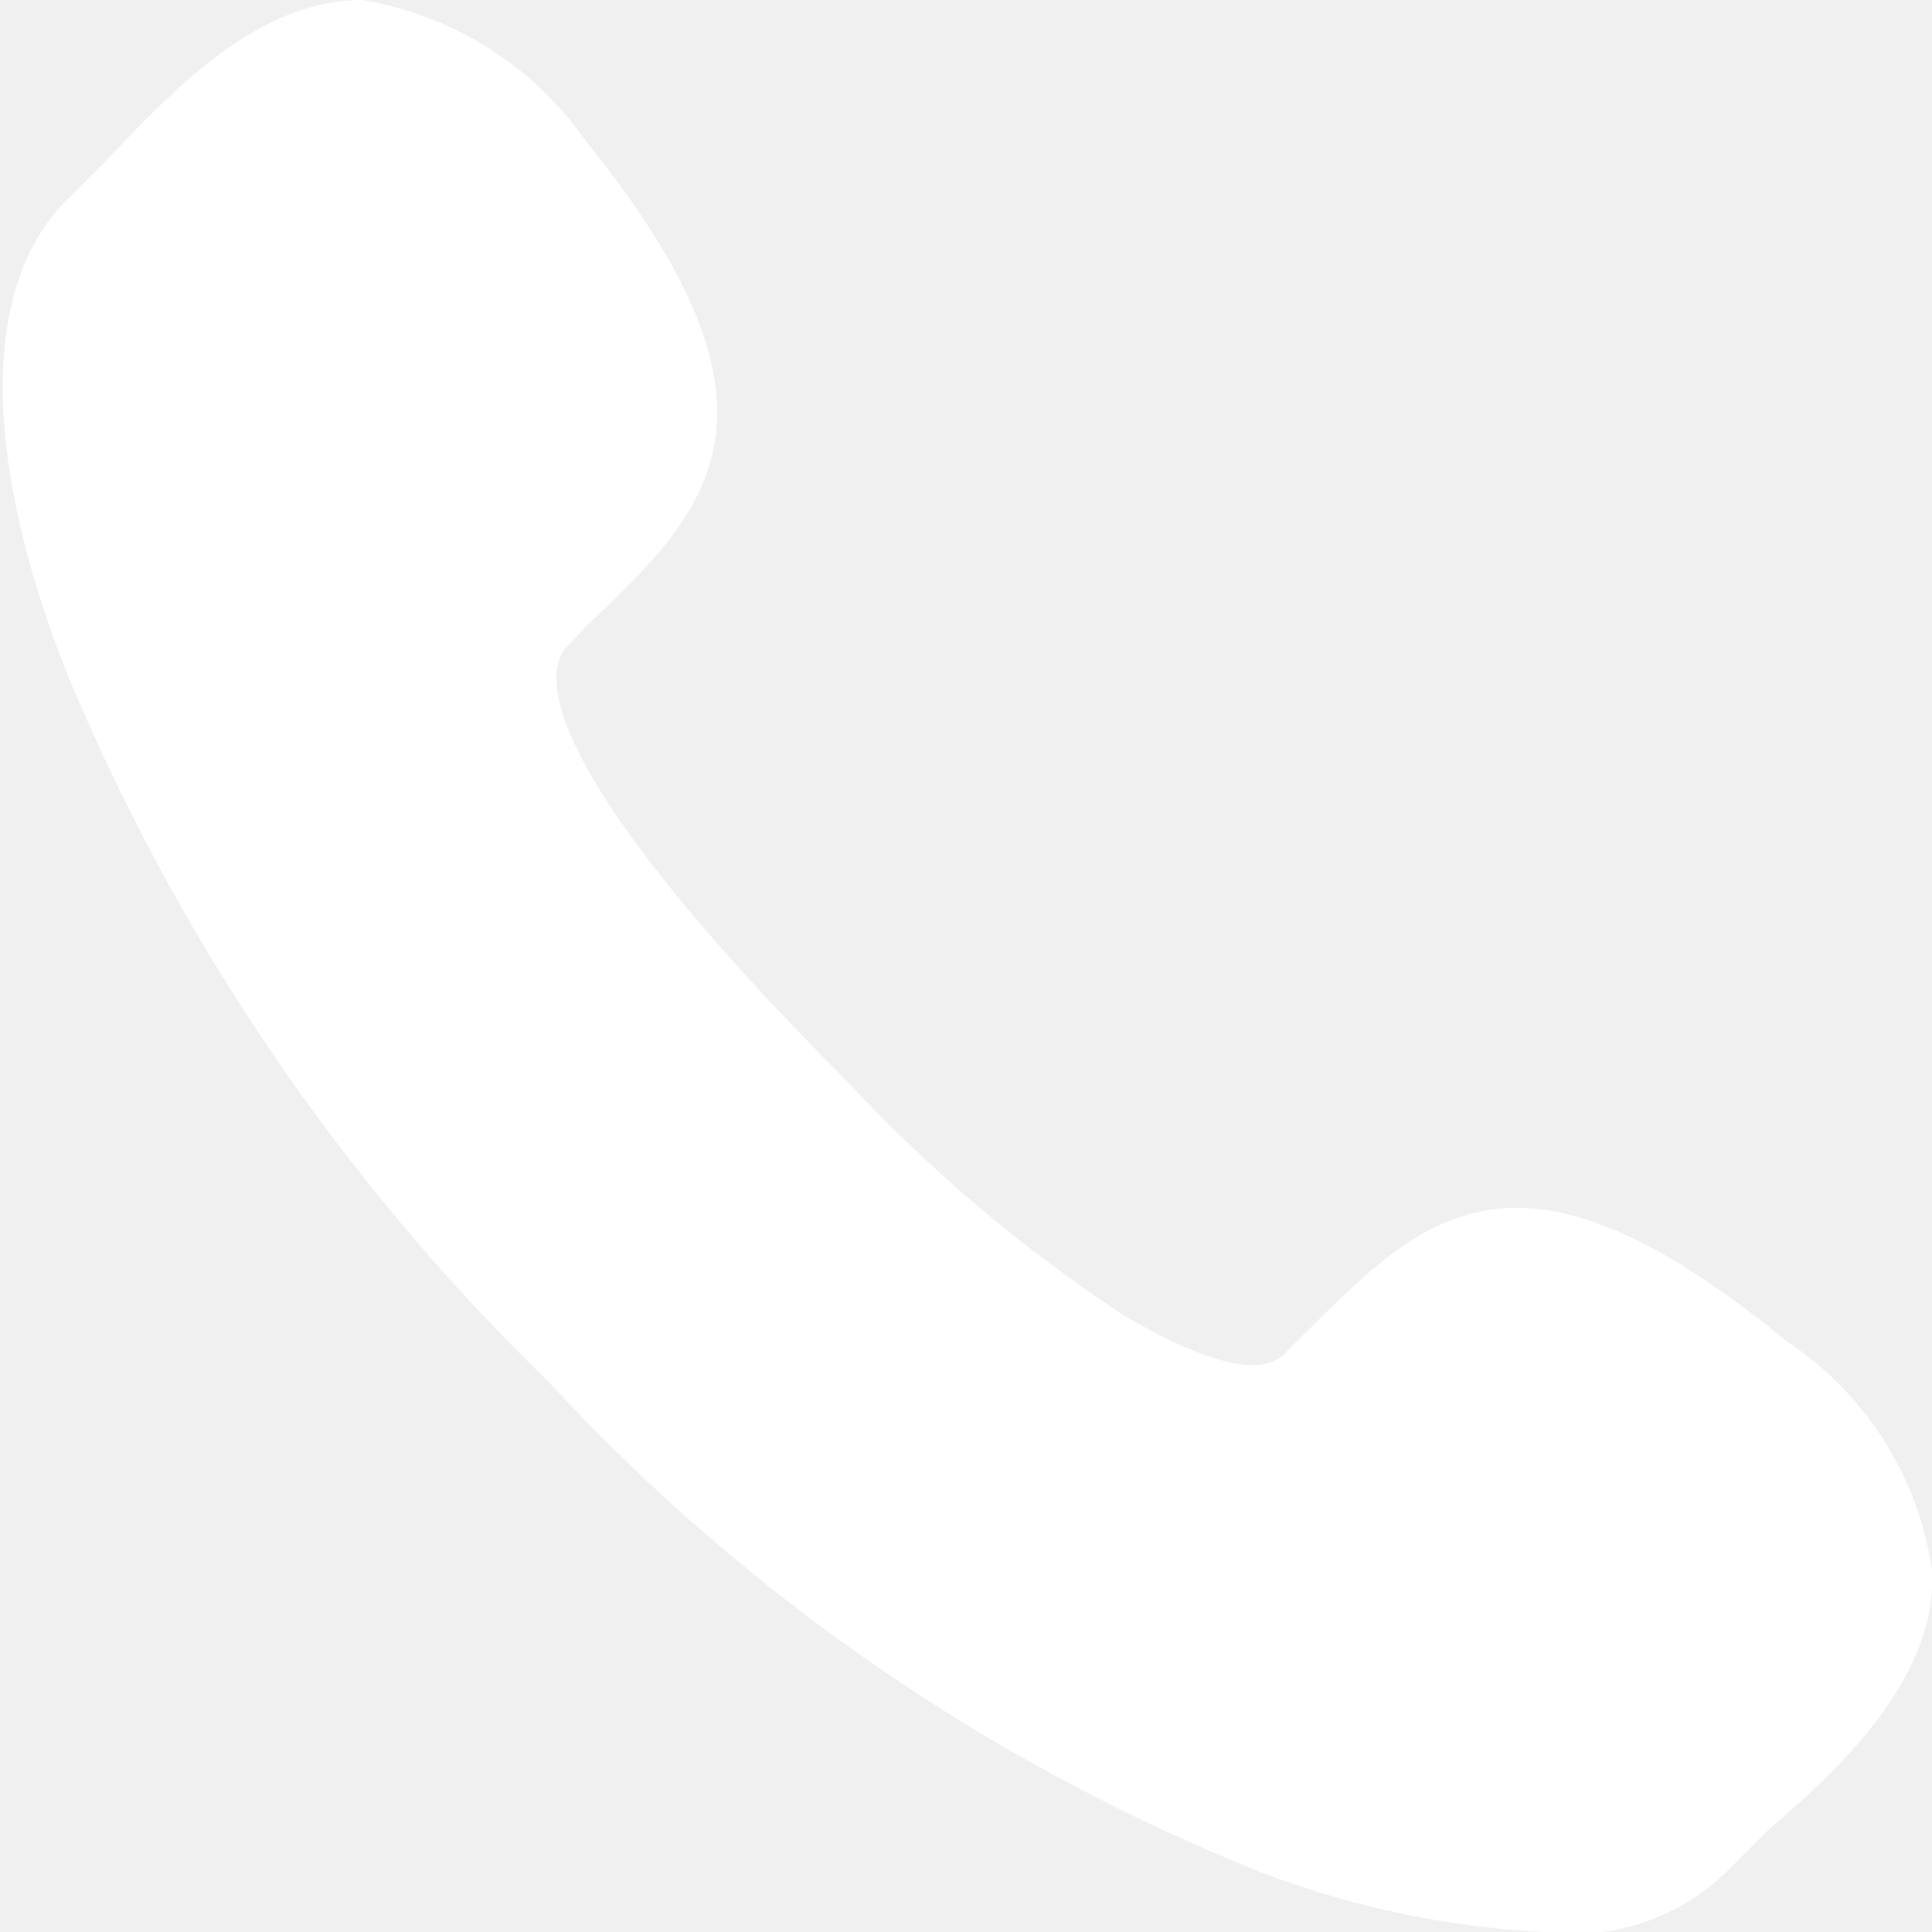
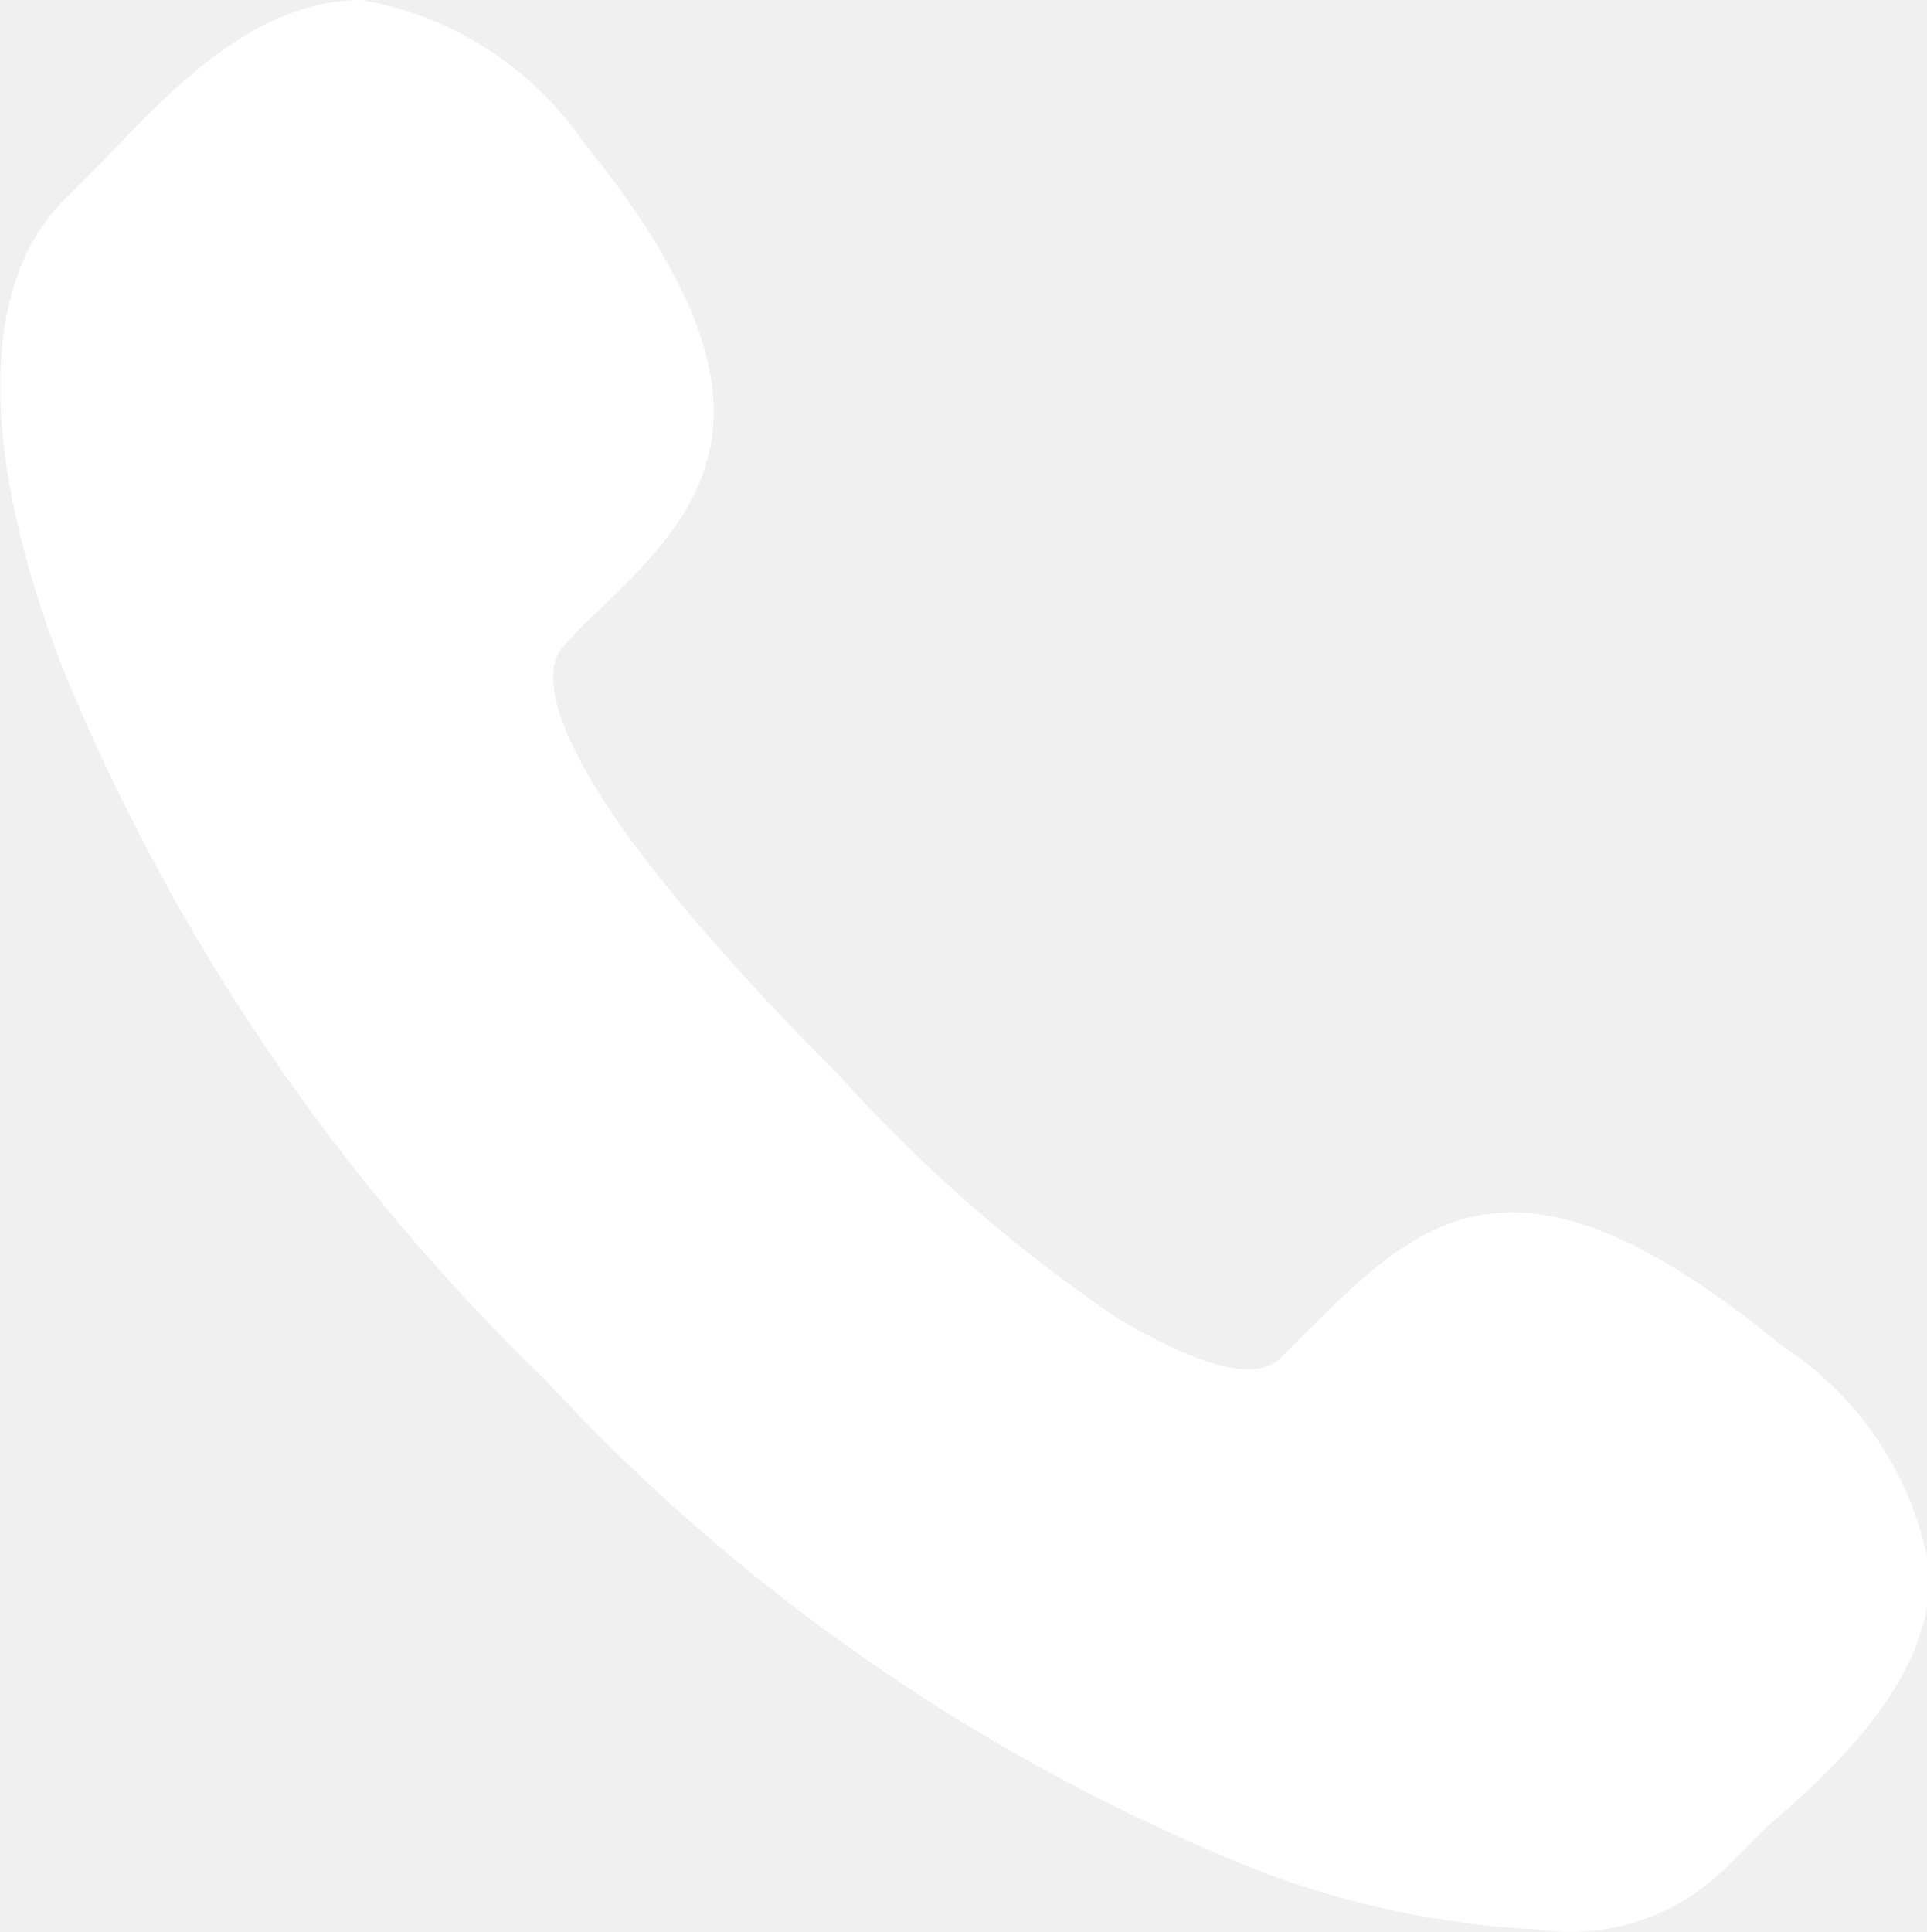
- <svg xmlns="http://www.w3.org/2000/svg" width="16" height="16" viewBox="0 0 16 16">
-   <path d="M12.78,16a7.7,7.7,0,0,1-2.3-.48,16.22,16.22,0,0,1-5.94-4.08,17.52,17.52,0,0,1-4-5.9c-.69-1.77-.69-3.17,0-3.87l.32-.32C1.43.75,2.13,0,3,0A2.82,2.82,0,0,1,4.86,1.18c1.82,2.25,1,3.06,0,4l-.16.17c-.16.16-.43.85,2.3,3.59A12.65,12.65,0,0,0,9.3,10.89c.38.22,1.07.59,1.34.32l.16-.16c1-1,1.77-1.77,4,.06A2.75,2.75,0,0,1,16,13c.05.85-.7,1.6-1.34,2.14l-.32.32A1.83,1.83,0,0,1,12.78,16Z" fill="#fff" />
+ <svg xmlns="http://www.w3.org/2000/svg" width="15.98" height="16.02" viewBox="0 0 15.98 16.02">
+   <path d="M12.76,16a7.55,7.55,0,0,1-2.3-.48,16.25,16.25,0,0,1-5.94-4.08,17.34,17.34,0,0,1-4-5.9c-.69-1.77-.69-3.17,0-3.87l.32-.32C1.41.75,2.11,0,3,0A2.82,2.82,0,0,1,4.84,1.18c1.82,2.25,1,3.06,0,4l-.16.17c-.16.16-.43.85,2.3,3.59a12.63,12.63,0,0,0,2.3,2c.38.22,1.07.59,1.34.32l.16-.16c1-1,1.77-1.77,4,.06A2.77,2.77,0,0,1,16,13c.05.85-.7,1.6-1.34,2.14l-.32.32A1.83,1.83,0,0,1,12.76,16Z" fill="#fff" />
</svg>
